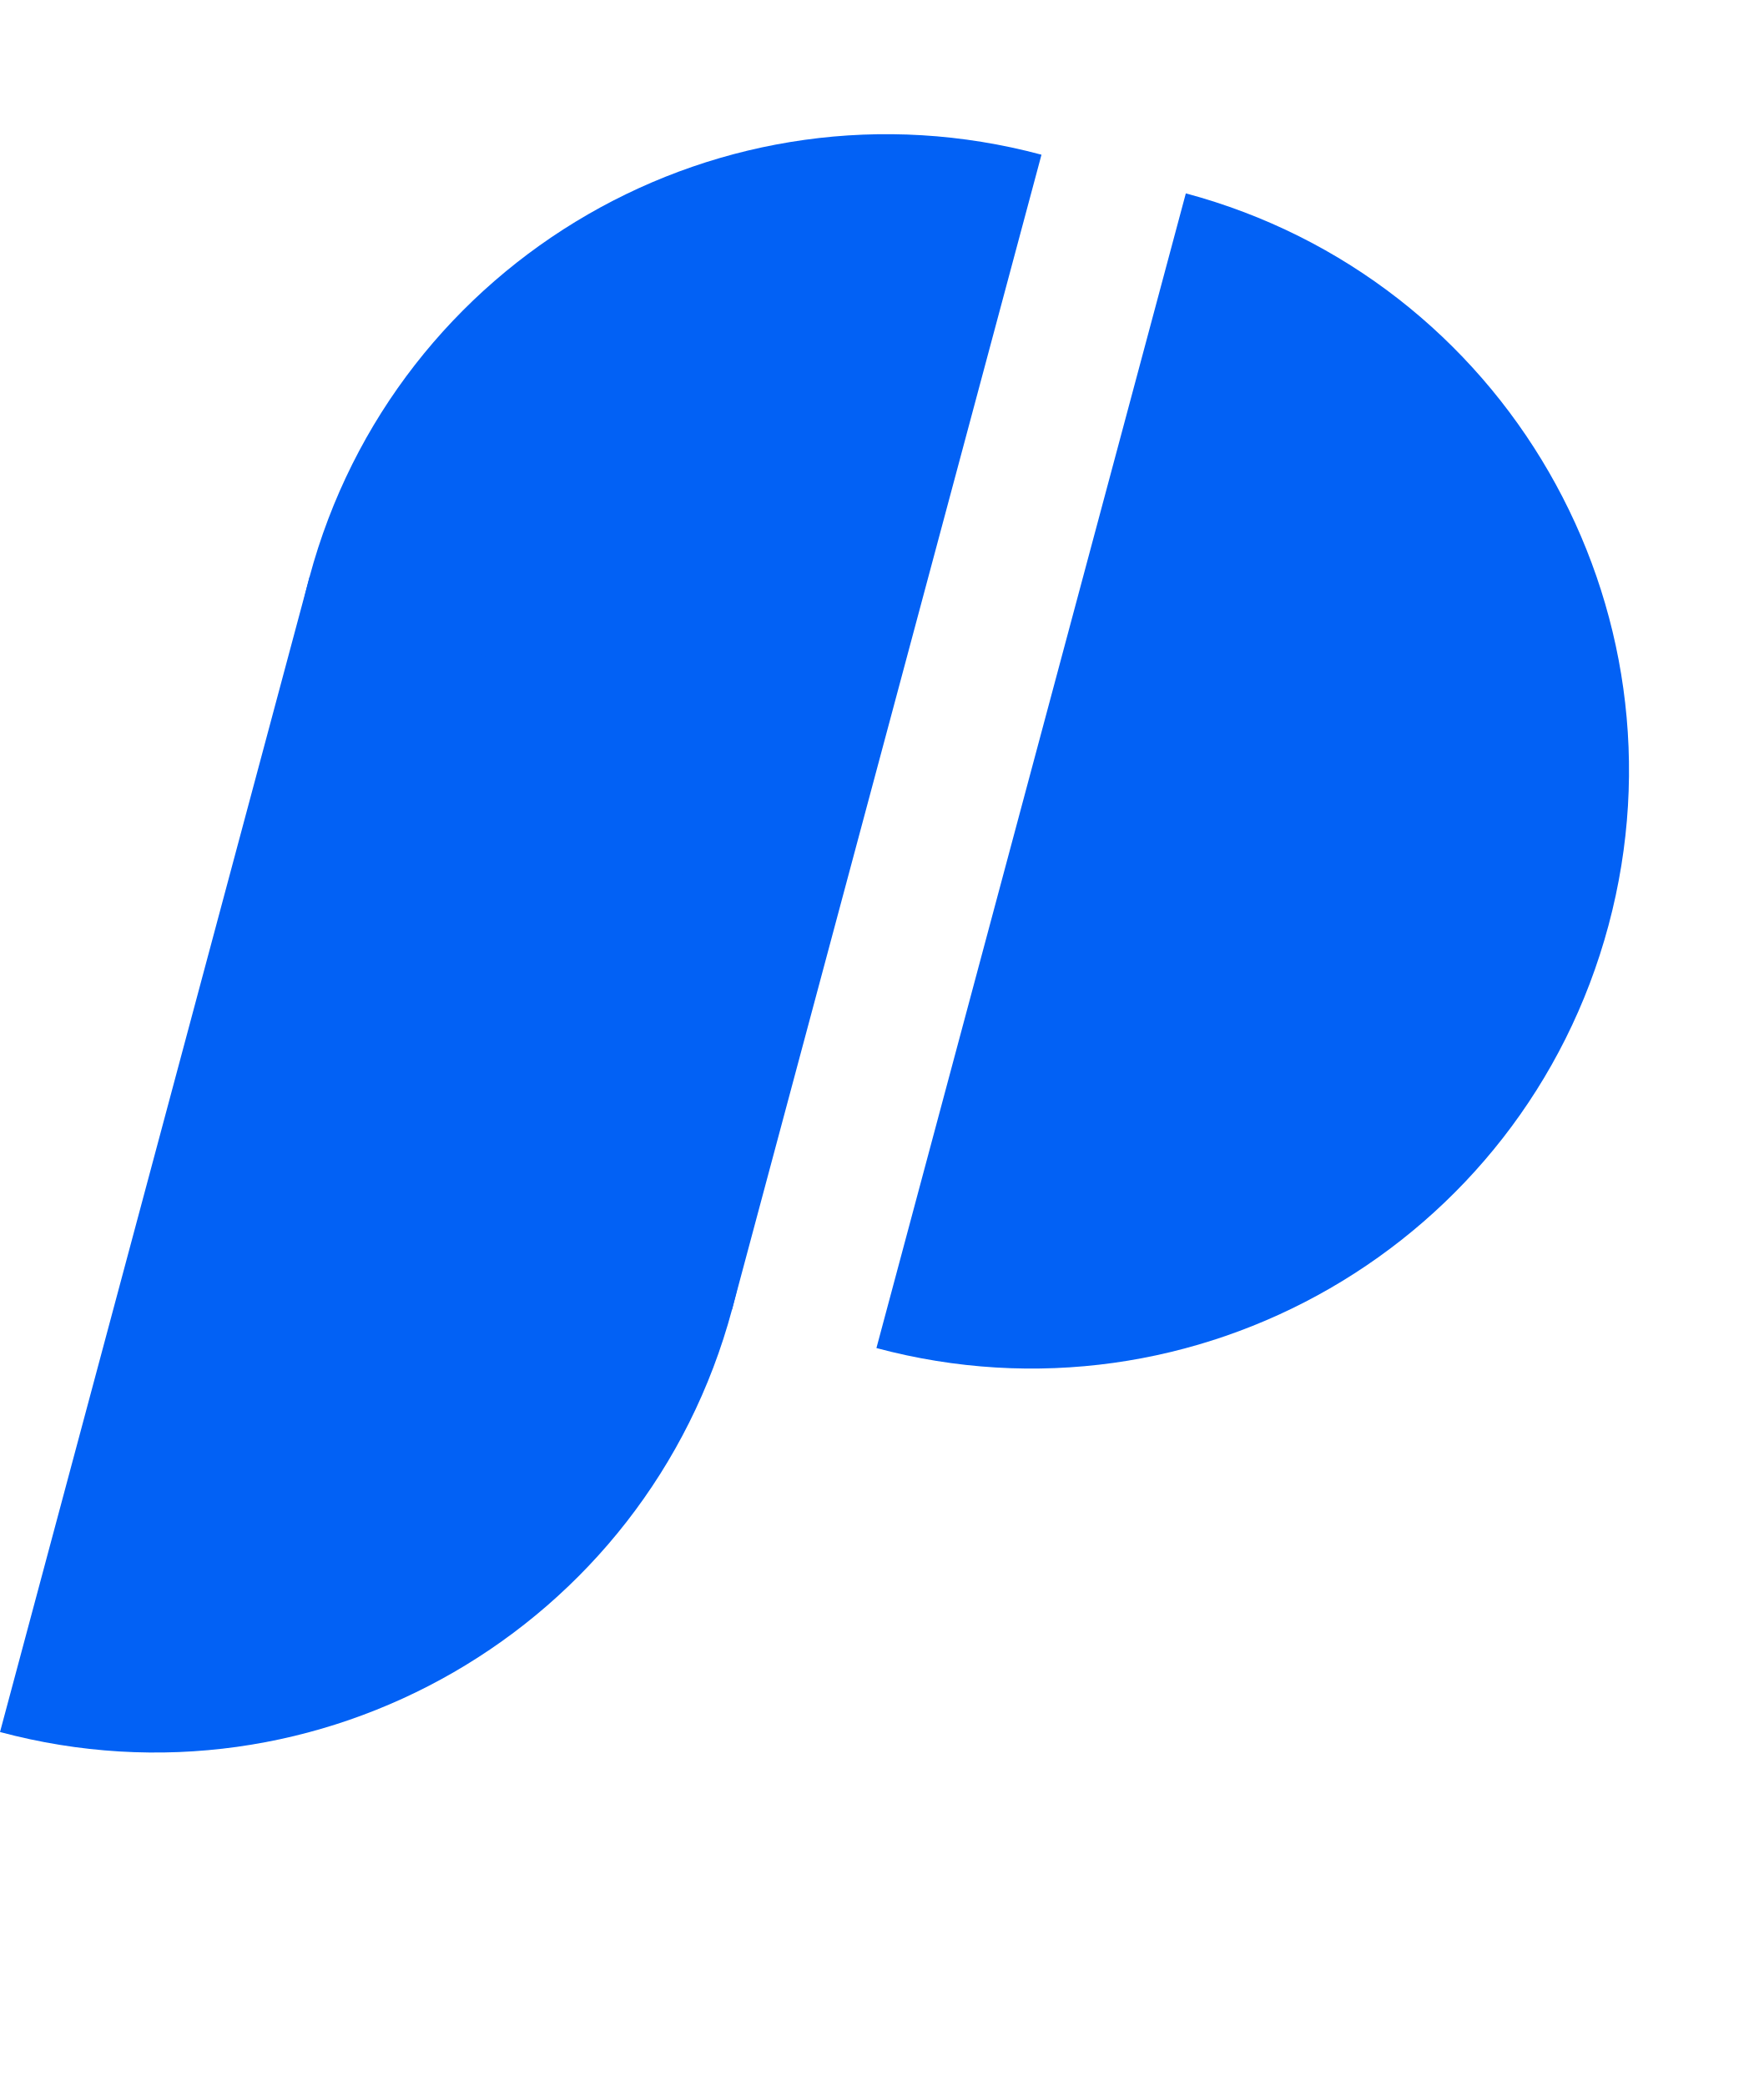
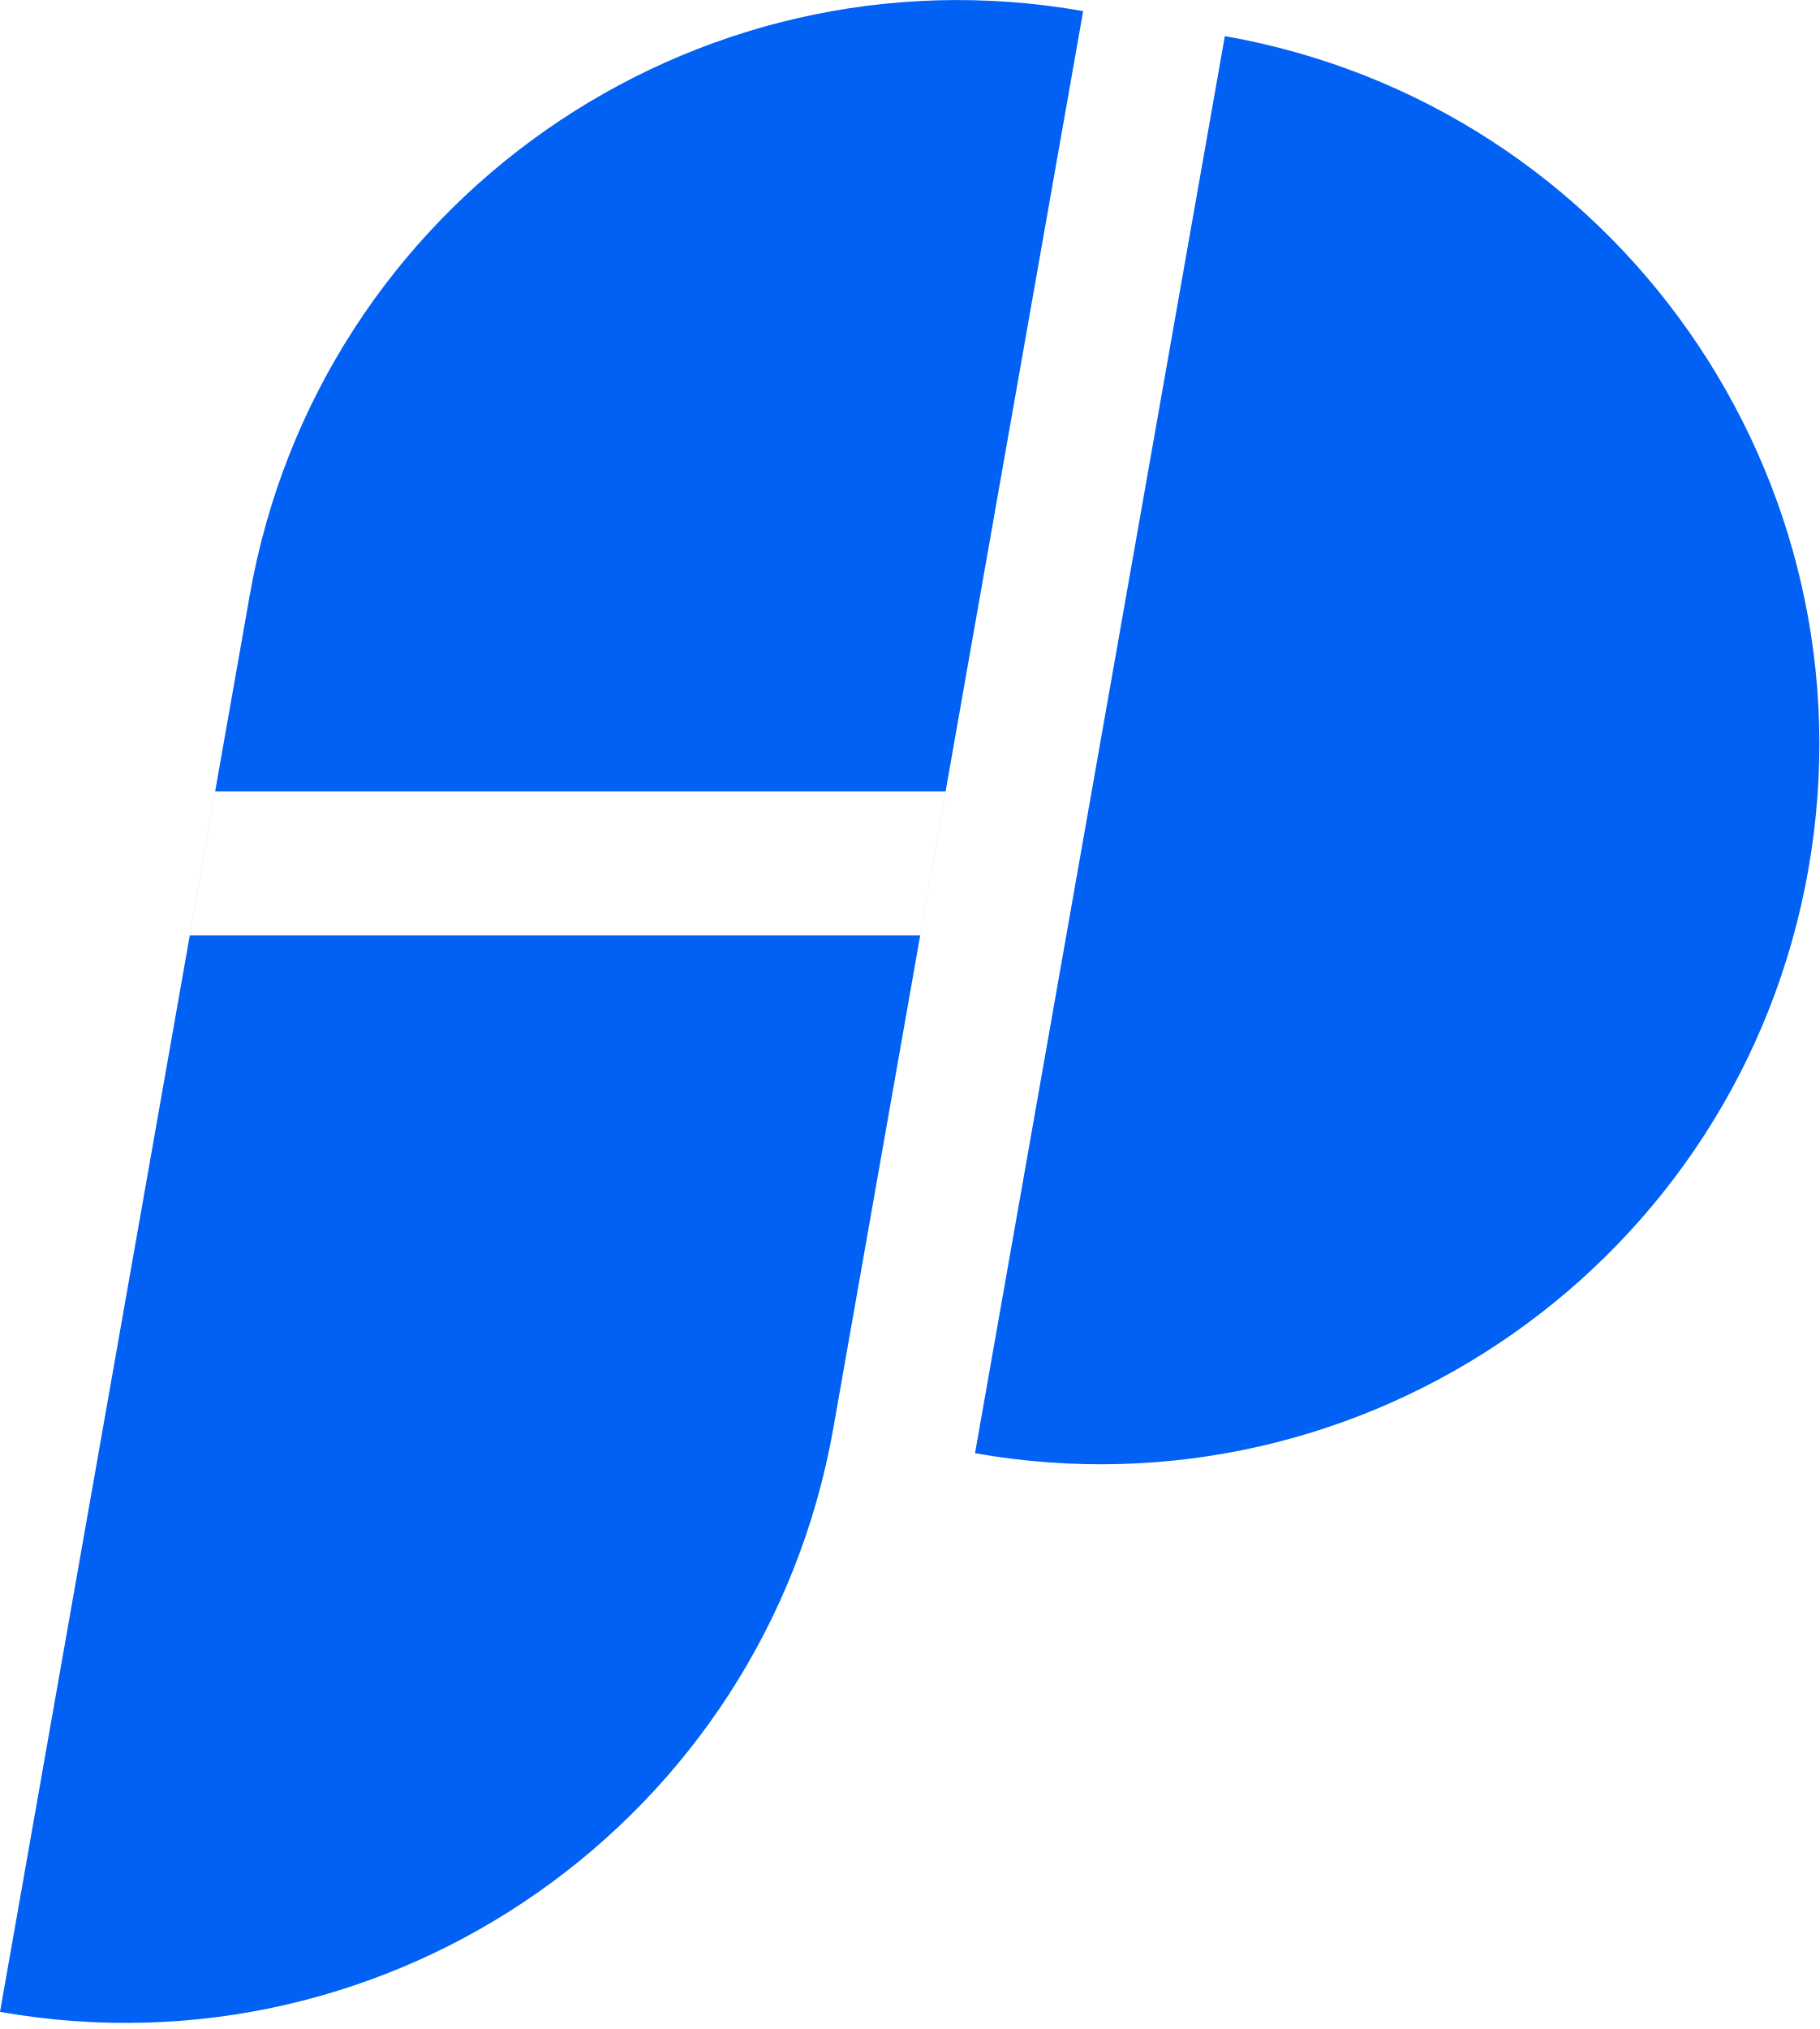
- <svg xmlns="http://www.w3.org/2000/svg" width="295" height="349" viewBox="0 0 295 349" fill="none">
-   <path fill-rule="evenodd" clip-rule="evenodd" d="M174.239 25.882C120.892 11.588 66.059 43.246 51.765 96.593C37.47 149.939 69.129 204.773 122.475 219.067L174.239 25.882Z" fill="#0261F5" />
-   <path fill-rule="evenodd" clip-rule="evenodd" d="M198.388 32.352C251.734 46.647 283.393 101.48 269.099 154.827C254.804 208.173 199.971 239.832 146.624 225.538L198.388 32.352Z" fill="#0261F5" />
-   <path fill-rule="evenodd" clip-rule="evenodd" d="M51.765 96.593C105.111 110.887 136.77 165.72 122.476 219.067C108.181 272.414 53.348 304.072 0.001 289.778L51.765 96.593Z" fill="#0261F5" />
+ <svg xmlns="http://www.w3.org/2000/svg" width="253" height="282" viewBox="0 0 253 282" fill="none">
+   <path fill-rule="evenodd" clip-rule="evenodd" d="M150.576 1.542C96.186 -8.048 44.321 28.269 34.73 82.658C34.73 82.658 34.73 82.658 34.73 82.658C34.73 82.658 34.73 82.658 34.73 82.658L0 279.62C54.389 289.21 106.255 252.893 115.846 198.504C115.846 198.504 115.846 198.504 115.846 198.504L150.576 1.542ZM170.273 5.015C224.662 14.606 260.979 66.472 251.389 120.861C241.798 175.25 189.932 211.567 135.543 201.977L170.273 5.015ZM131.446 110H29.903L26.376 130H127.92L131.446 110Z" fill="#0261F5" />
</svg>
